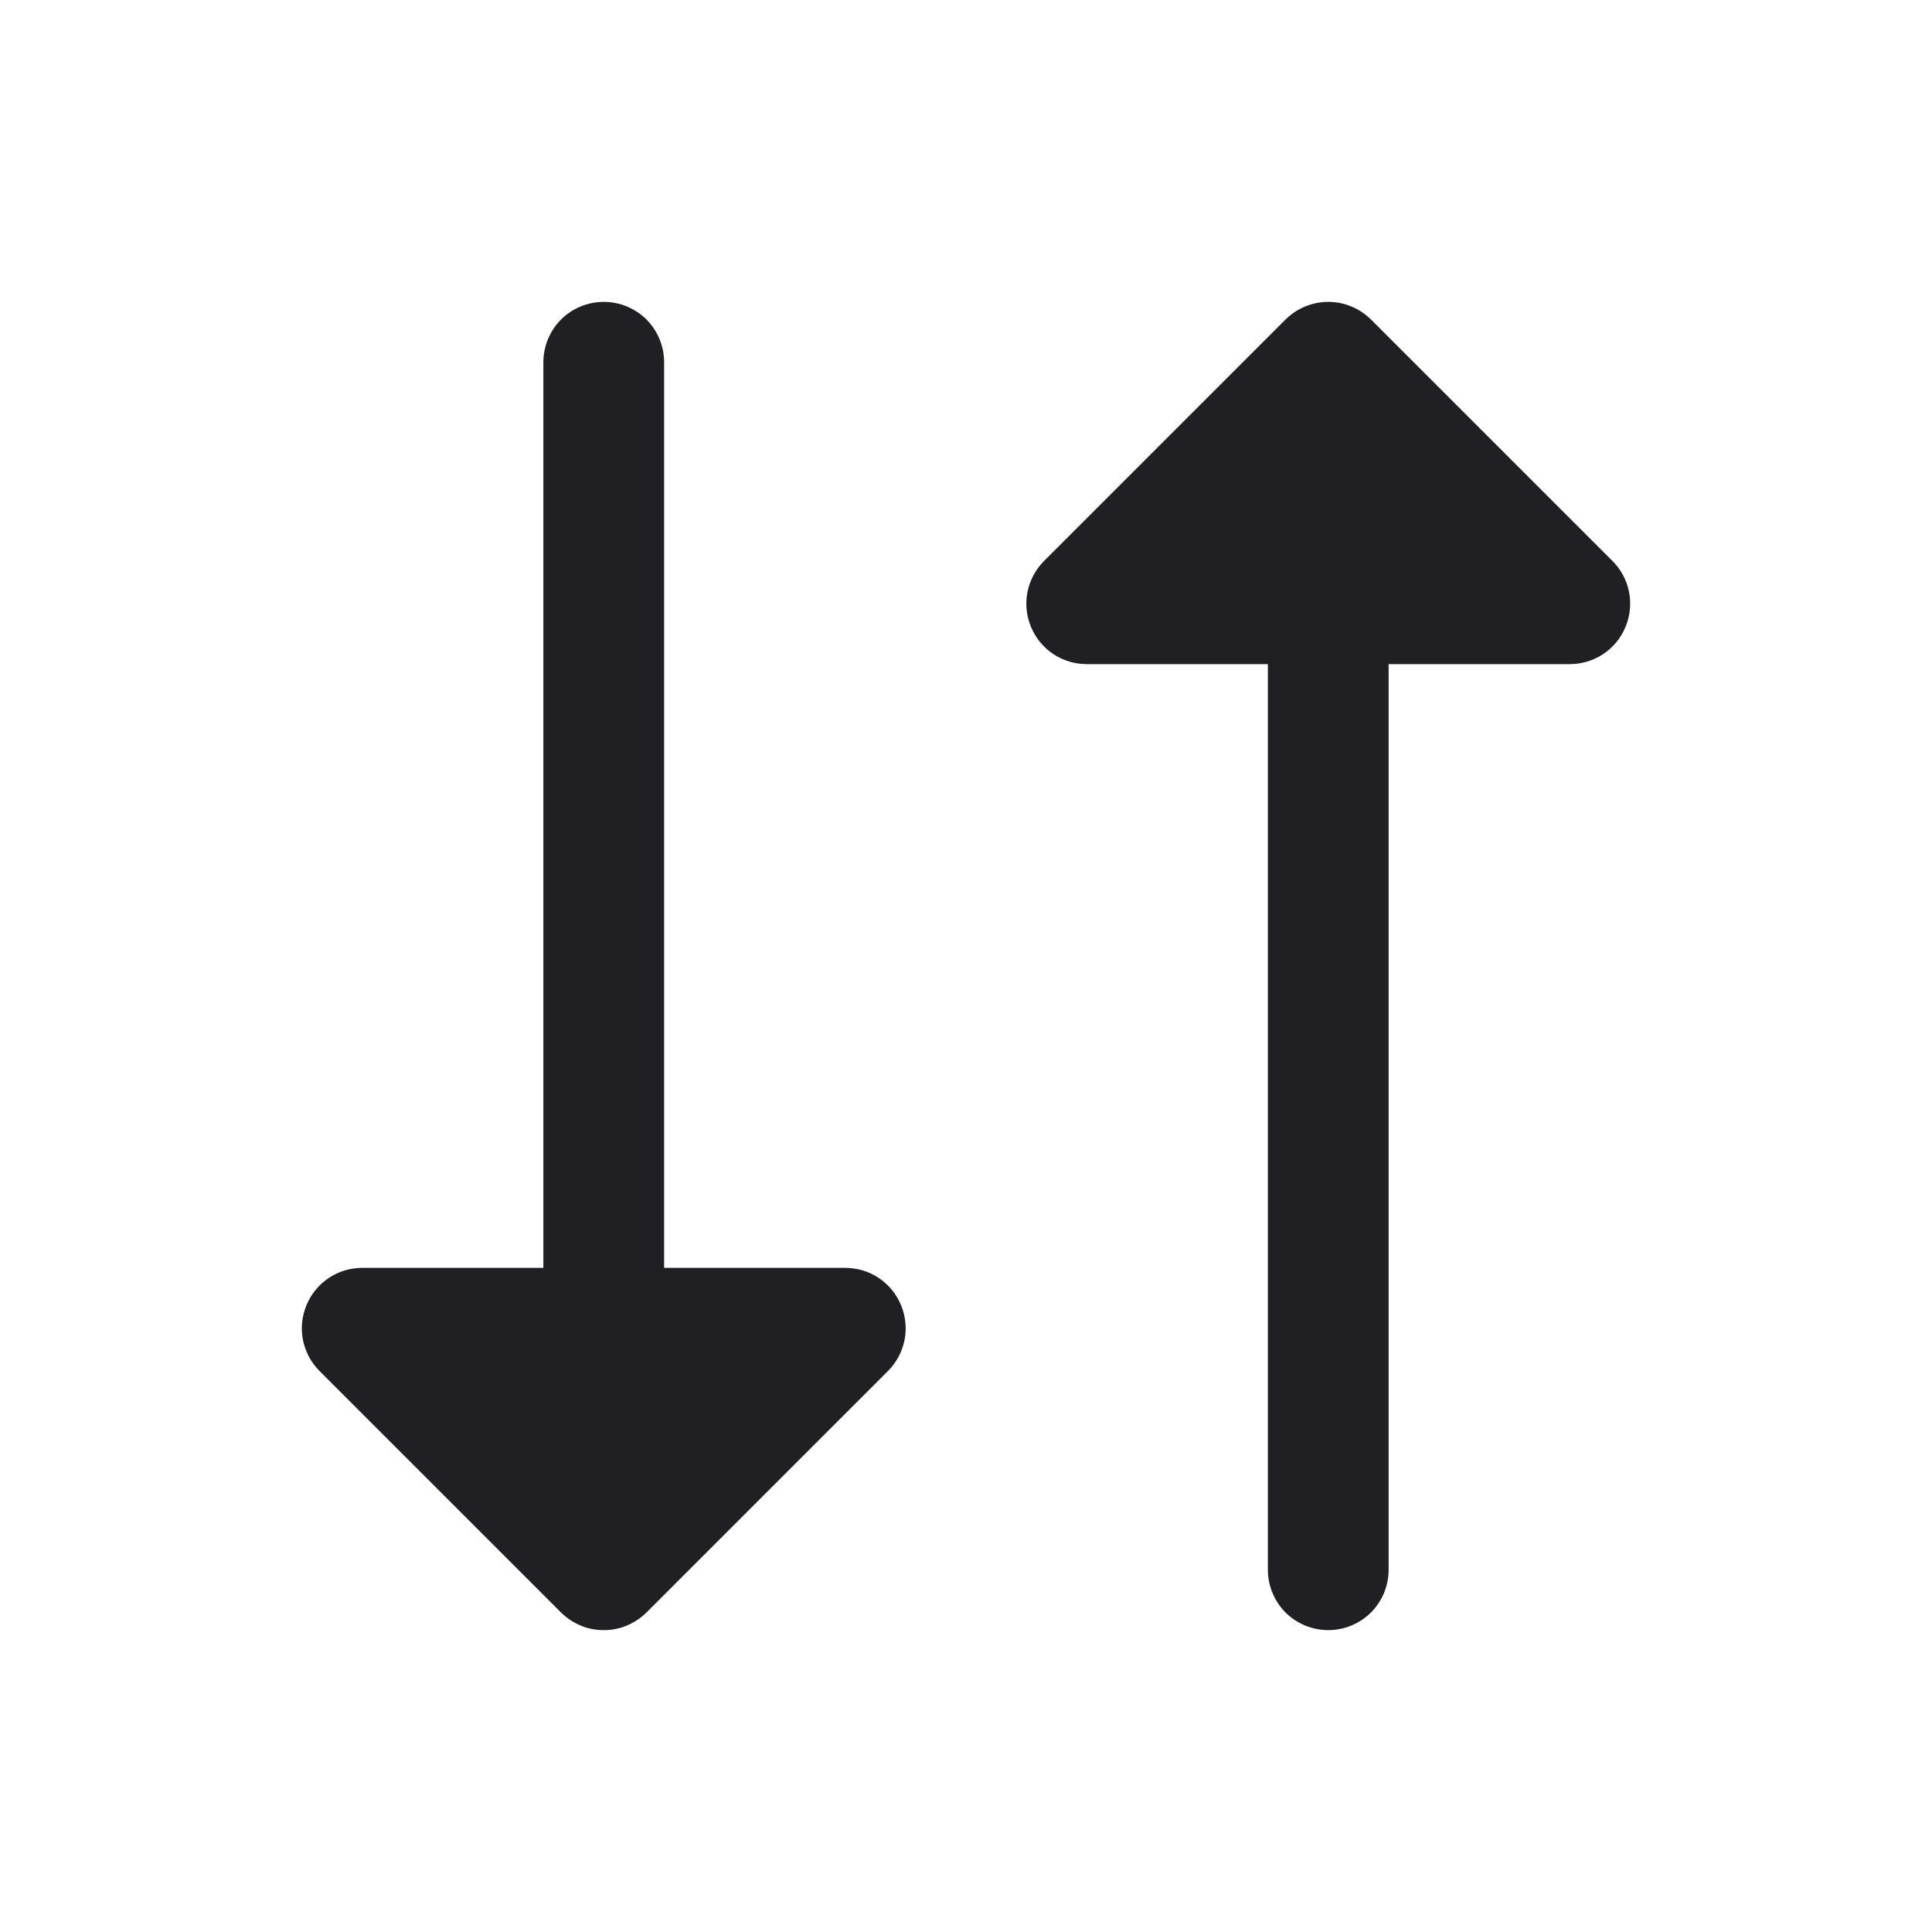
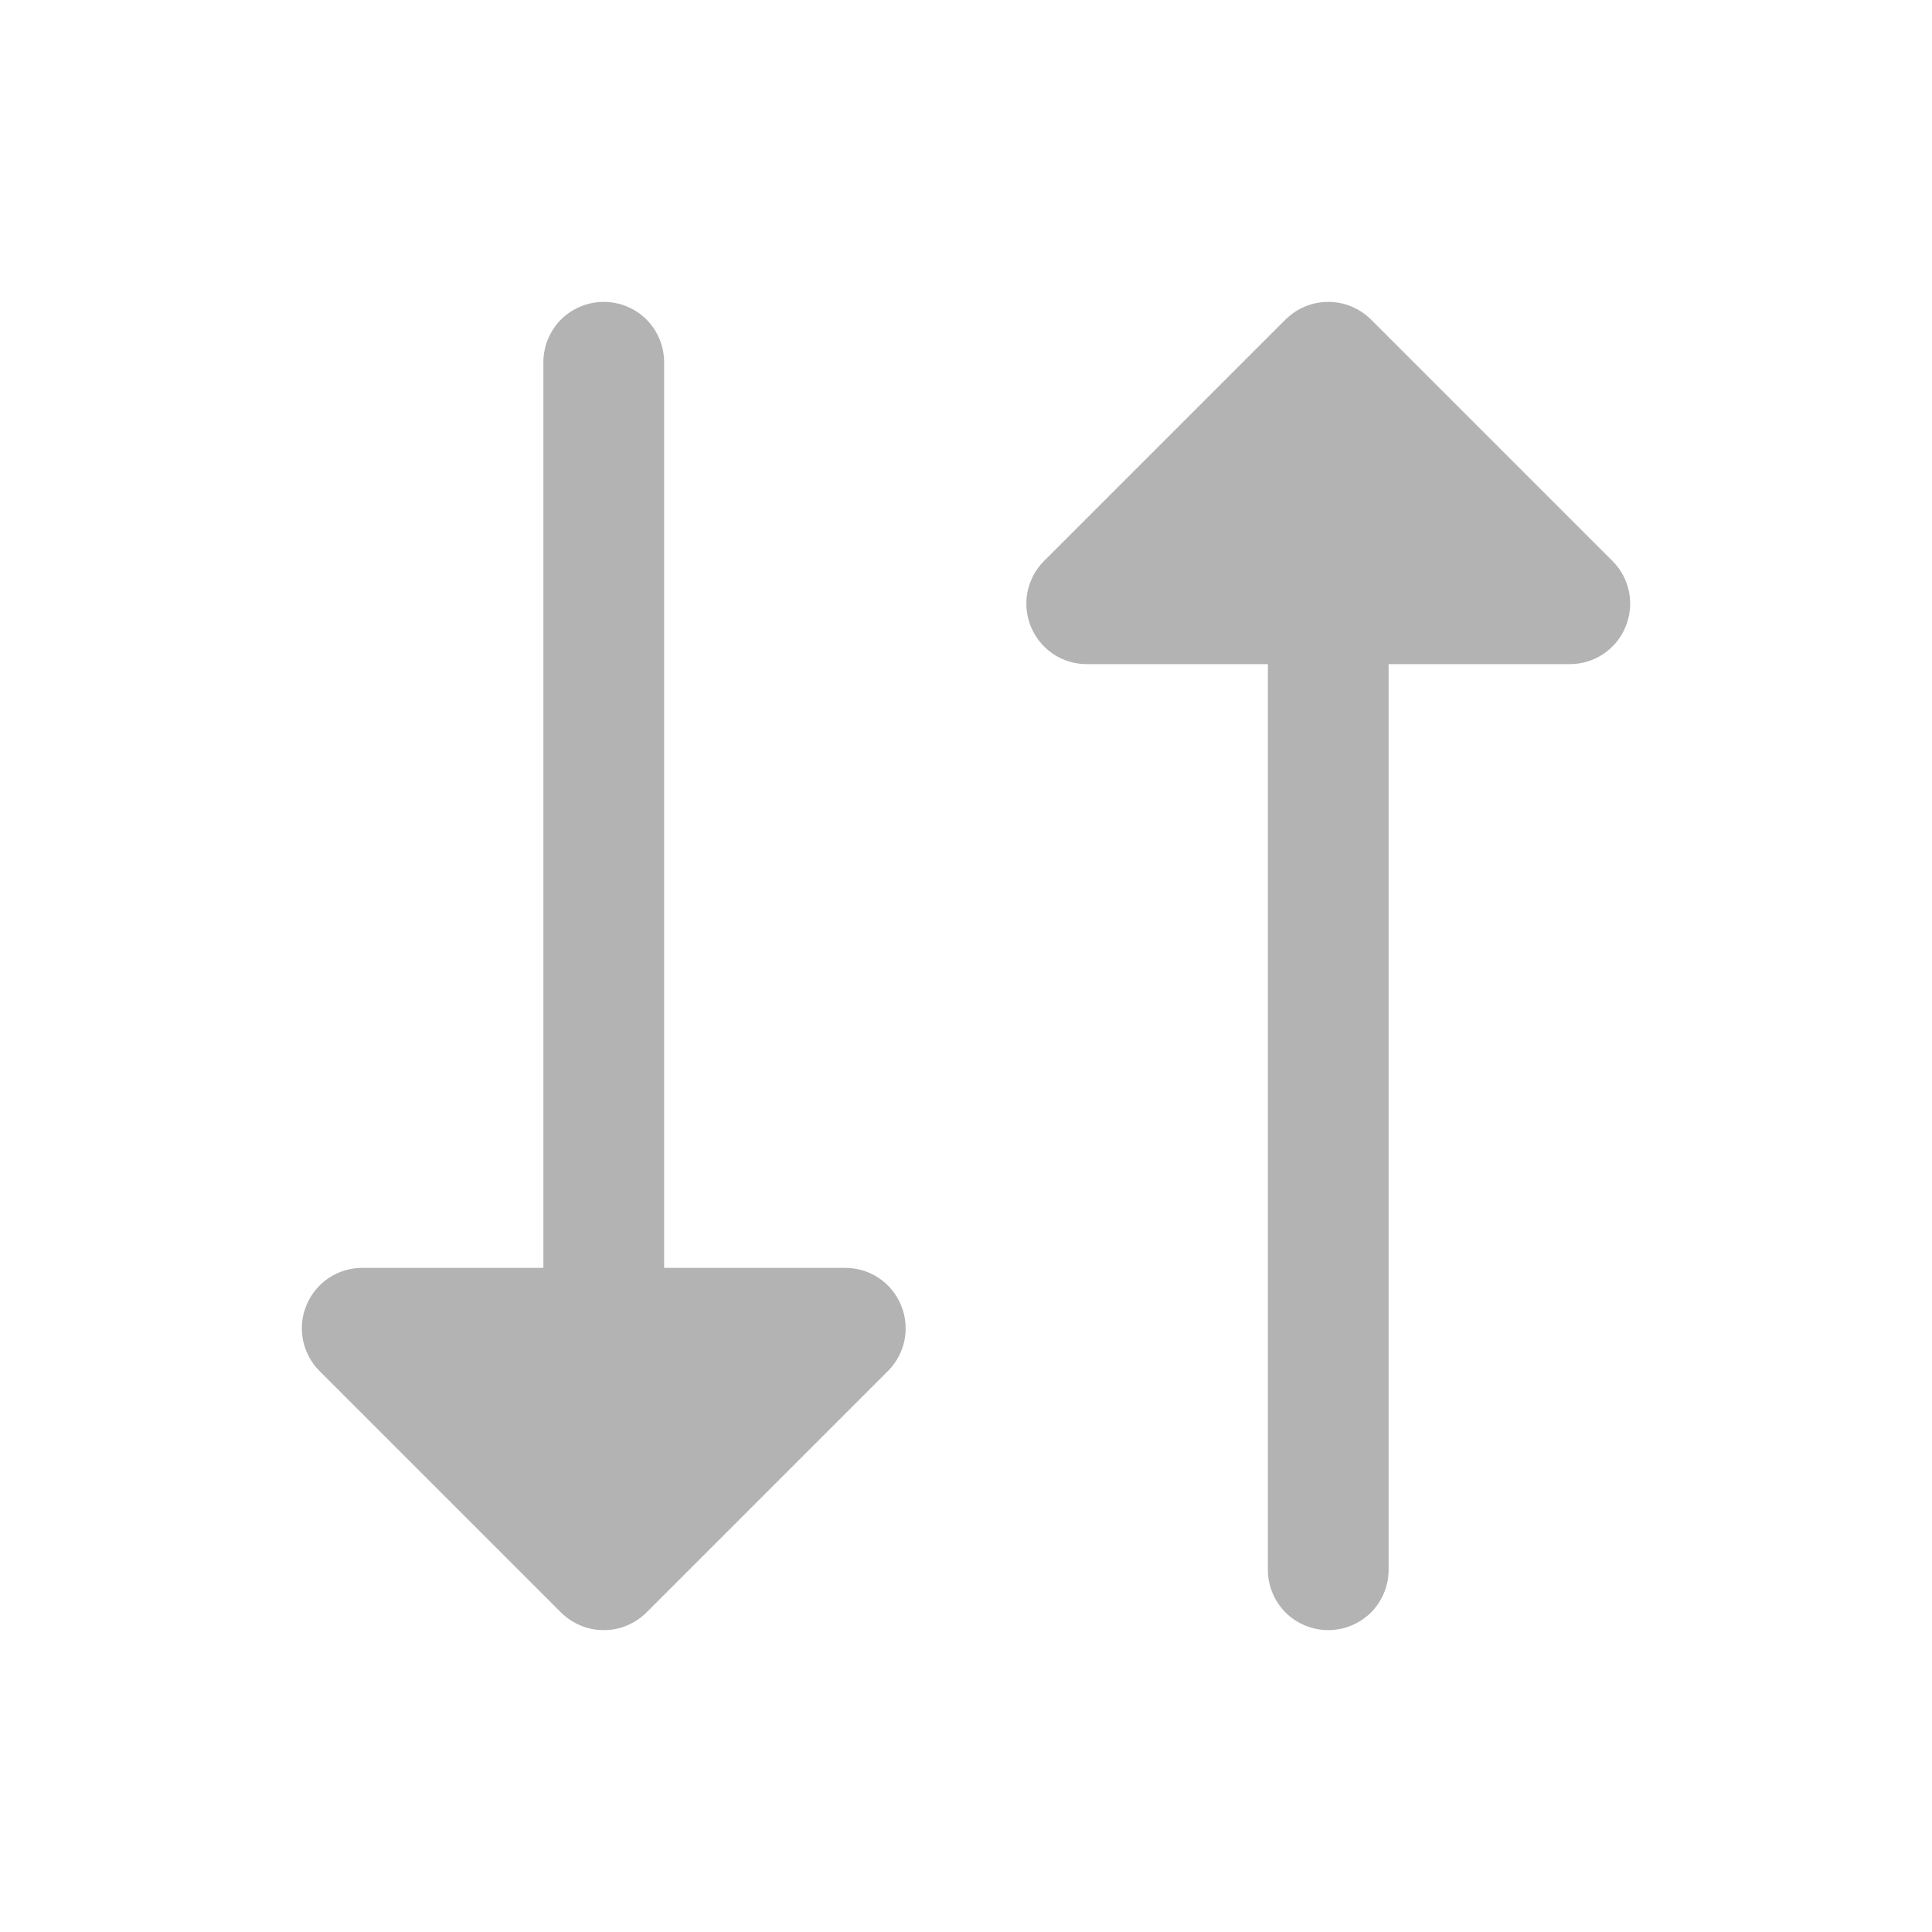
<svg xmlns="http://www.w3.org/2000/svg" width="16" height="16" viewBox="0 0 16 16" fill="none">
-   <path d="M7.462 10.809C7.5 10.9 7.51 11.001 7.491 11.098C7.471 11.195 7.424 11.284 7.354 11.354L5.354 13.354C5.307 13.4 5.252 13.437 5.191 13.462C5.131 13.488 5.066 13.5 5 13.5C4.934 13.5 4.869 13.488 4.809 13.462C4.748 13.437 4.693 13.4 4.646 13.354L2.646 11.354C2.576 11.284 2.529 11.195 2.509 11.098C2.49 11.001 2.5 10.9 2.538 10.809C2.576 10.717 2.64 10.639 2.722 10.584C2.804 10.529 2.901 10.5 3 10.5H4.5V3C4.5 2.867 4.553 2.74 4.646 2.646C4.74 2.553 4.867 2.5 5 2.5C5.133 2.5 5.26 2.553 5.354 2.646C5.447 2.74 5.5 2.867 5.5 3V10.5H7C7.099 10.5 7.196 10.529 7.278 10.584C7.36 10.639 7.424 10.717 7.462 10.809ZM13.354 4.646L11.354 2.646C11.307 2.6 11.252 2.563 11.191 2.538C11.131 2.513 11.066 2.5 11 2.5C10.934 2.5 10.869 2.513 10.809 2.538C10.748 2.563 10.693 2.6 10.646 2.646L8.646 4.646C8.576 4.716 8.529 4.805 8.509 4.902C8.49 4.999 8.5 5.1 8.538 5.191C8.576 5.283 8.64 5.361 8.722 5.416C8.804 5.471 8.901 5.5 9 5.5H10.5V13C10.5 13.133 10.553 13.26 10.646 13.354C10.74 13.447 10.867 13.5 11 13.5C11.133 13.5 11.26 13.447 11.354 13.354C11.447 13.26 11.5 13.133 11.5 13V5.5H13C13.099 5.5 13.196 5.471 13.278 5.416C13.36 5.361 13.425 5.283 13.462 5.191C13.5 5.1 13.51 4.999 13.491 4.902C13.472 4.805 13.424 4.716 13.354 4.646Z" fill="#201F24" />
+   <path d="M7.462 10.809C7.5 10.9 7.51 11.001 7.491 11.098C7.471 11.195 7.424 11.284 7.354 11.354L5.354 13.354C5.307 13.4 5.252 13.437 5.191 13.462C5.131 13.488 5.066 13.5 5 13.5C4.934 13.5 4.869 13.488 4.809 13.462C4.748 13.437 4.693 13.4 4.646 13.354L2.646 11.354C2.576 11.284 2.529 11.195 2.509 11.098C2.49 11.001 2.5 10.9 2.538 10.809C2.576 10.717 2.64 10.639 2.722 10.584C2.804 10.529 2.901 10.5 3 10.5H4.5V3C4.5 2.867 4.553 2.74 4.646 2.646C4.74 2.553 4.867 2.5 5 2.5C5.133 2.5 5.26 2.553 5.354 2.646C5.447 2.74 5.5 2.867 5.5 3V10.5H7C7.099 10.5 7.196 10.529 7.278 10.584C7.36 10.639 7.424 10.717 7.462 10.809ZM13.354 4.646L11.354 2.646C11.307 2.6 11.252 2.563 11.191 2.538C11.131 2.513 11.066 2.5 11 2.5C10.934 2.5 10.869 2.513 10.809 2.538C10.748 2.563 10.693 2.6 10.646 2.646L8.646 4.646C8.576 4.716 8.529 4.805 8.509 4.902C8.49 4.999 8.5 5.1 8.538 5.191C8.576 5.283 8.64 5.361 8.722 5.416C8.804 5.471 8.901 5.5 9 5.5H10.5V13C10.5 13.133 10.553 13.26 10.646 13.354C10.74 13.447 10.867 13.5 11 13.5C11.133 13.5 11.26 13.447 11.354 13.354C11.447 13.26 11.5 13.133 11.5 13V5.5H13C13.099 5.5 13.196 5.471 13.278 5.416C13.36 5.361 13.425 5.283 13.462 5.191C13.5 5.1 13.51 4.999 13.491 4.902C13.472 4.805 13.424 4.716 13.354 4.646Z" fill="#B3B3B3" />
</svg>
